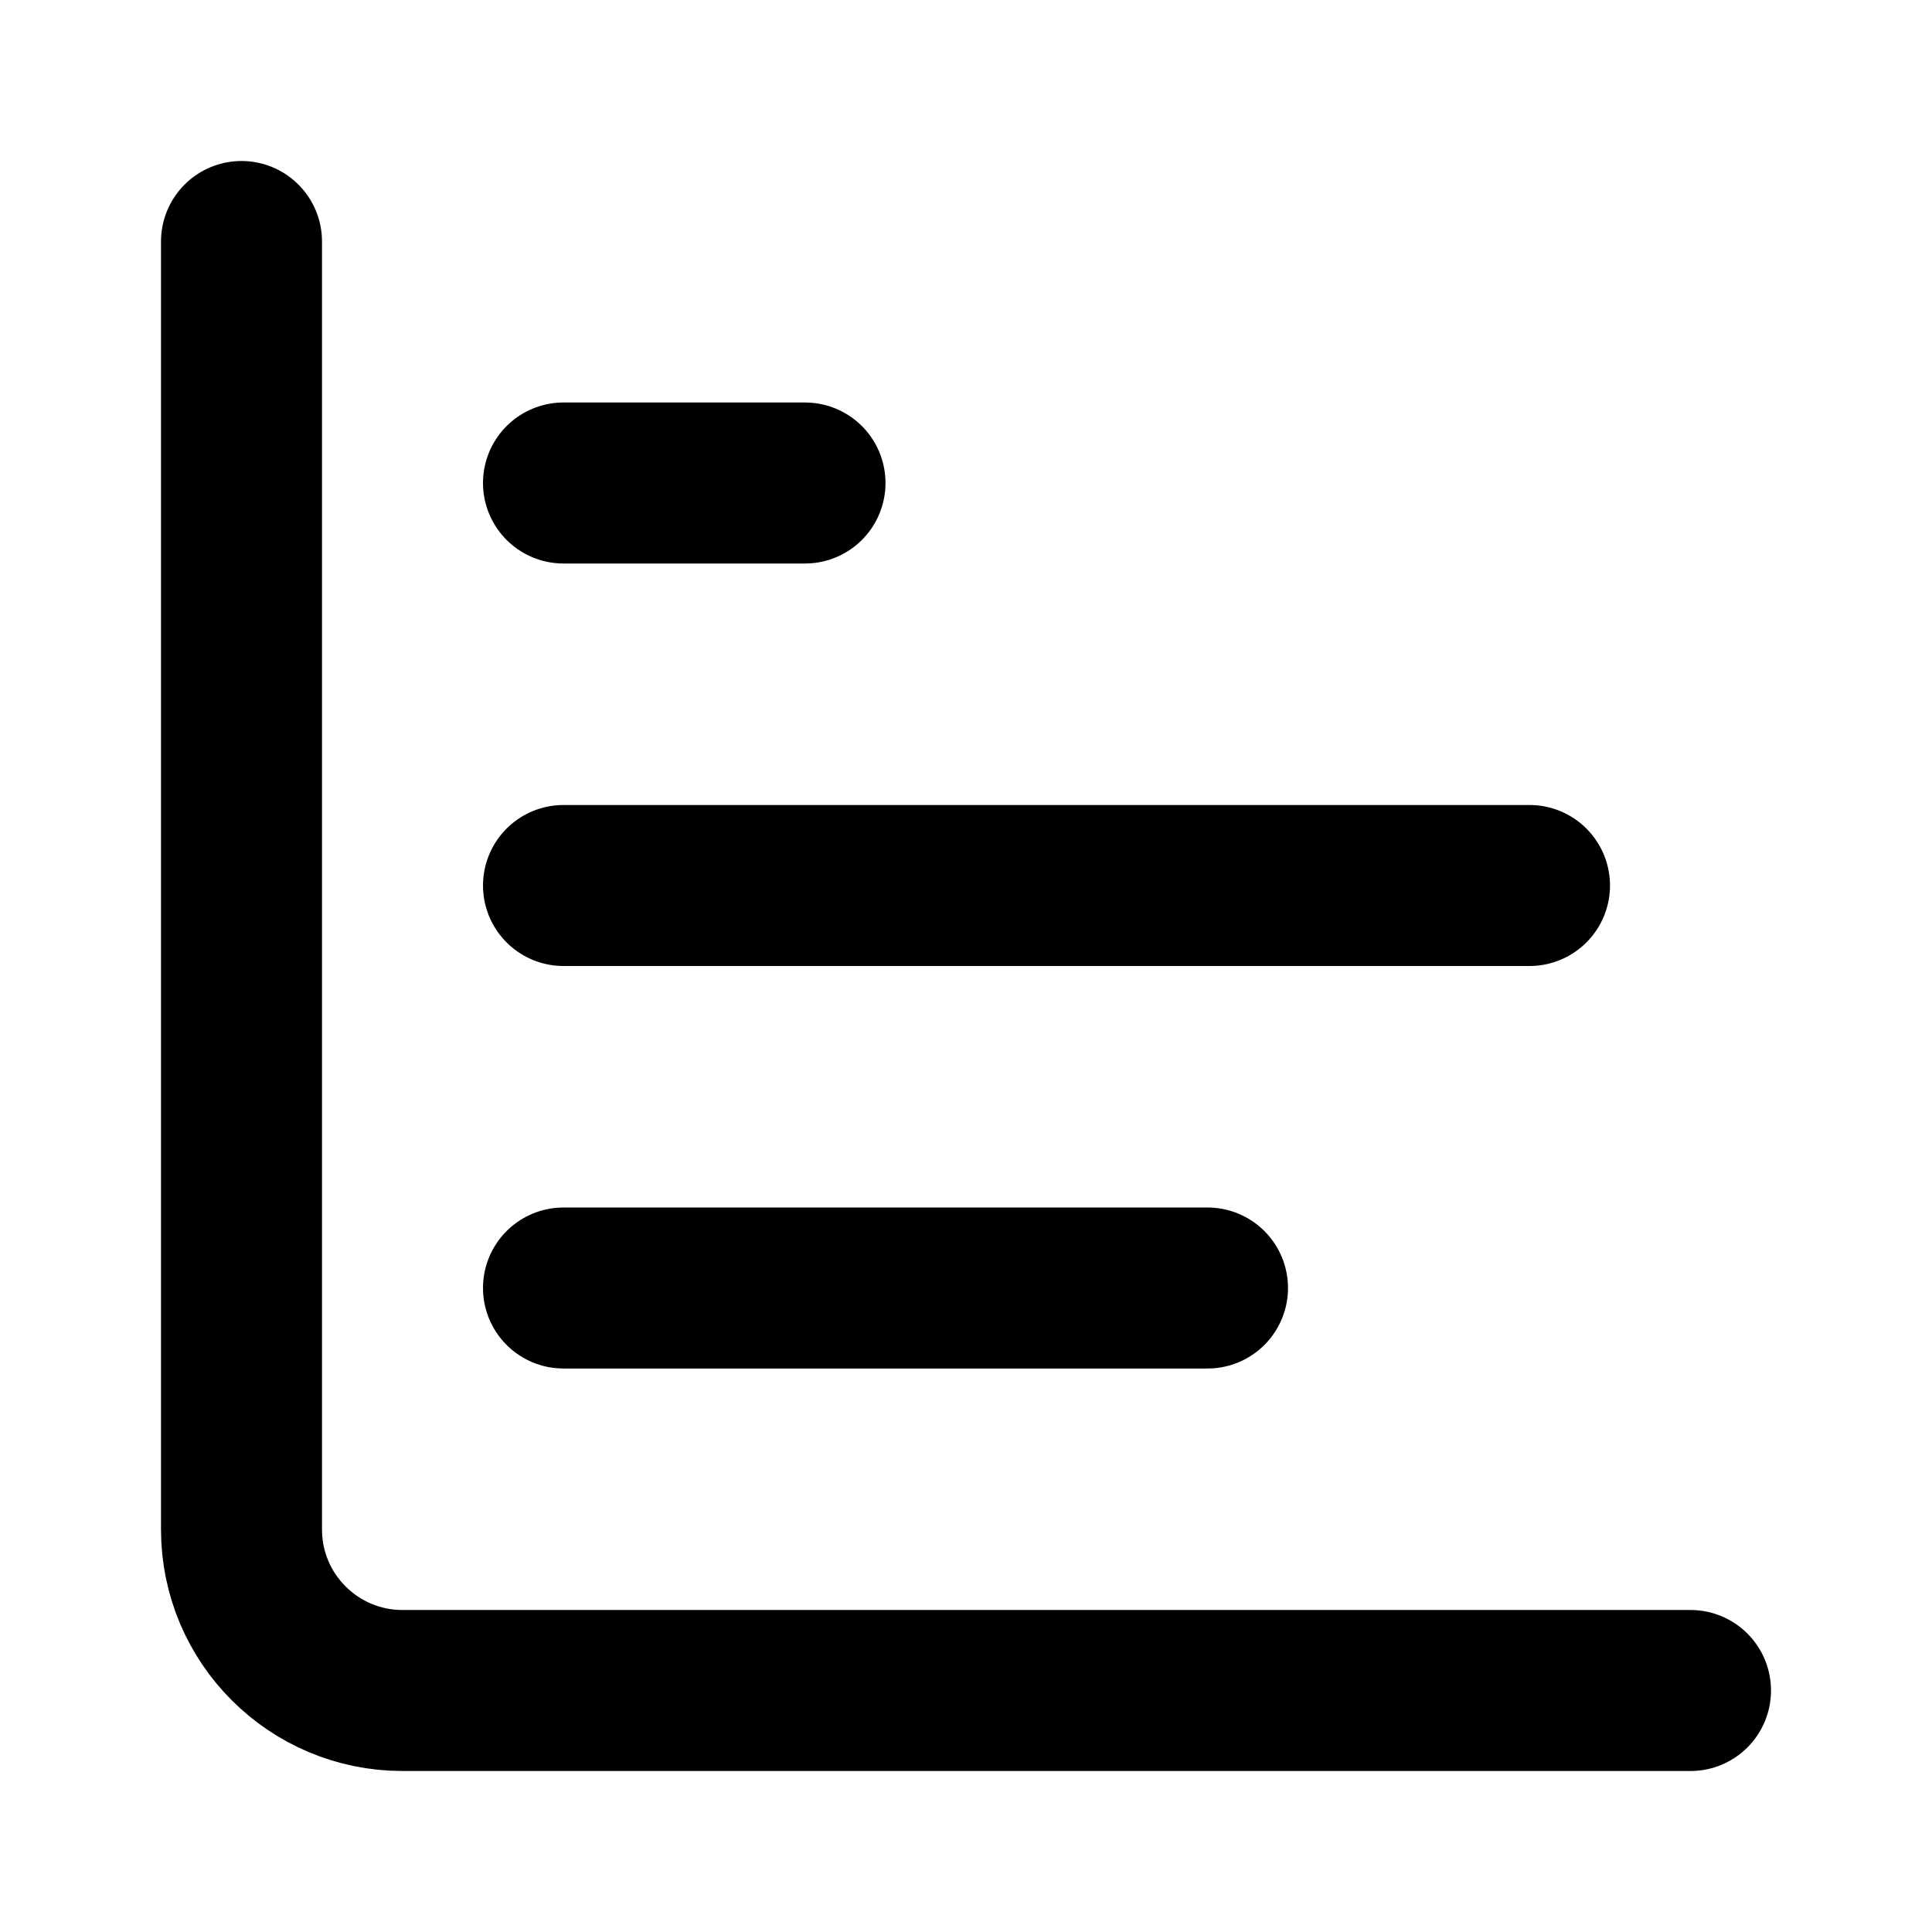
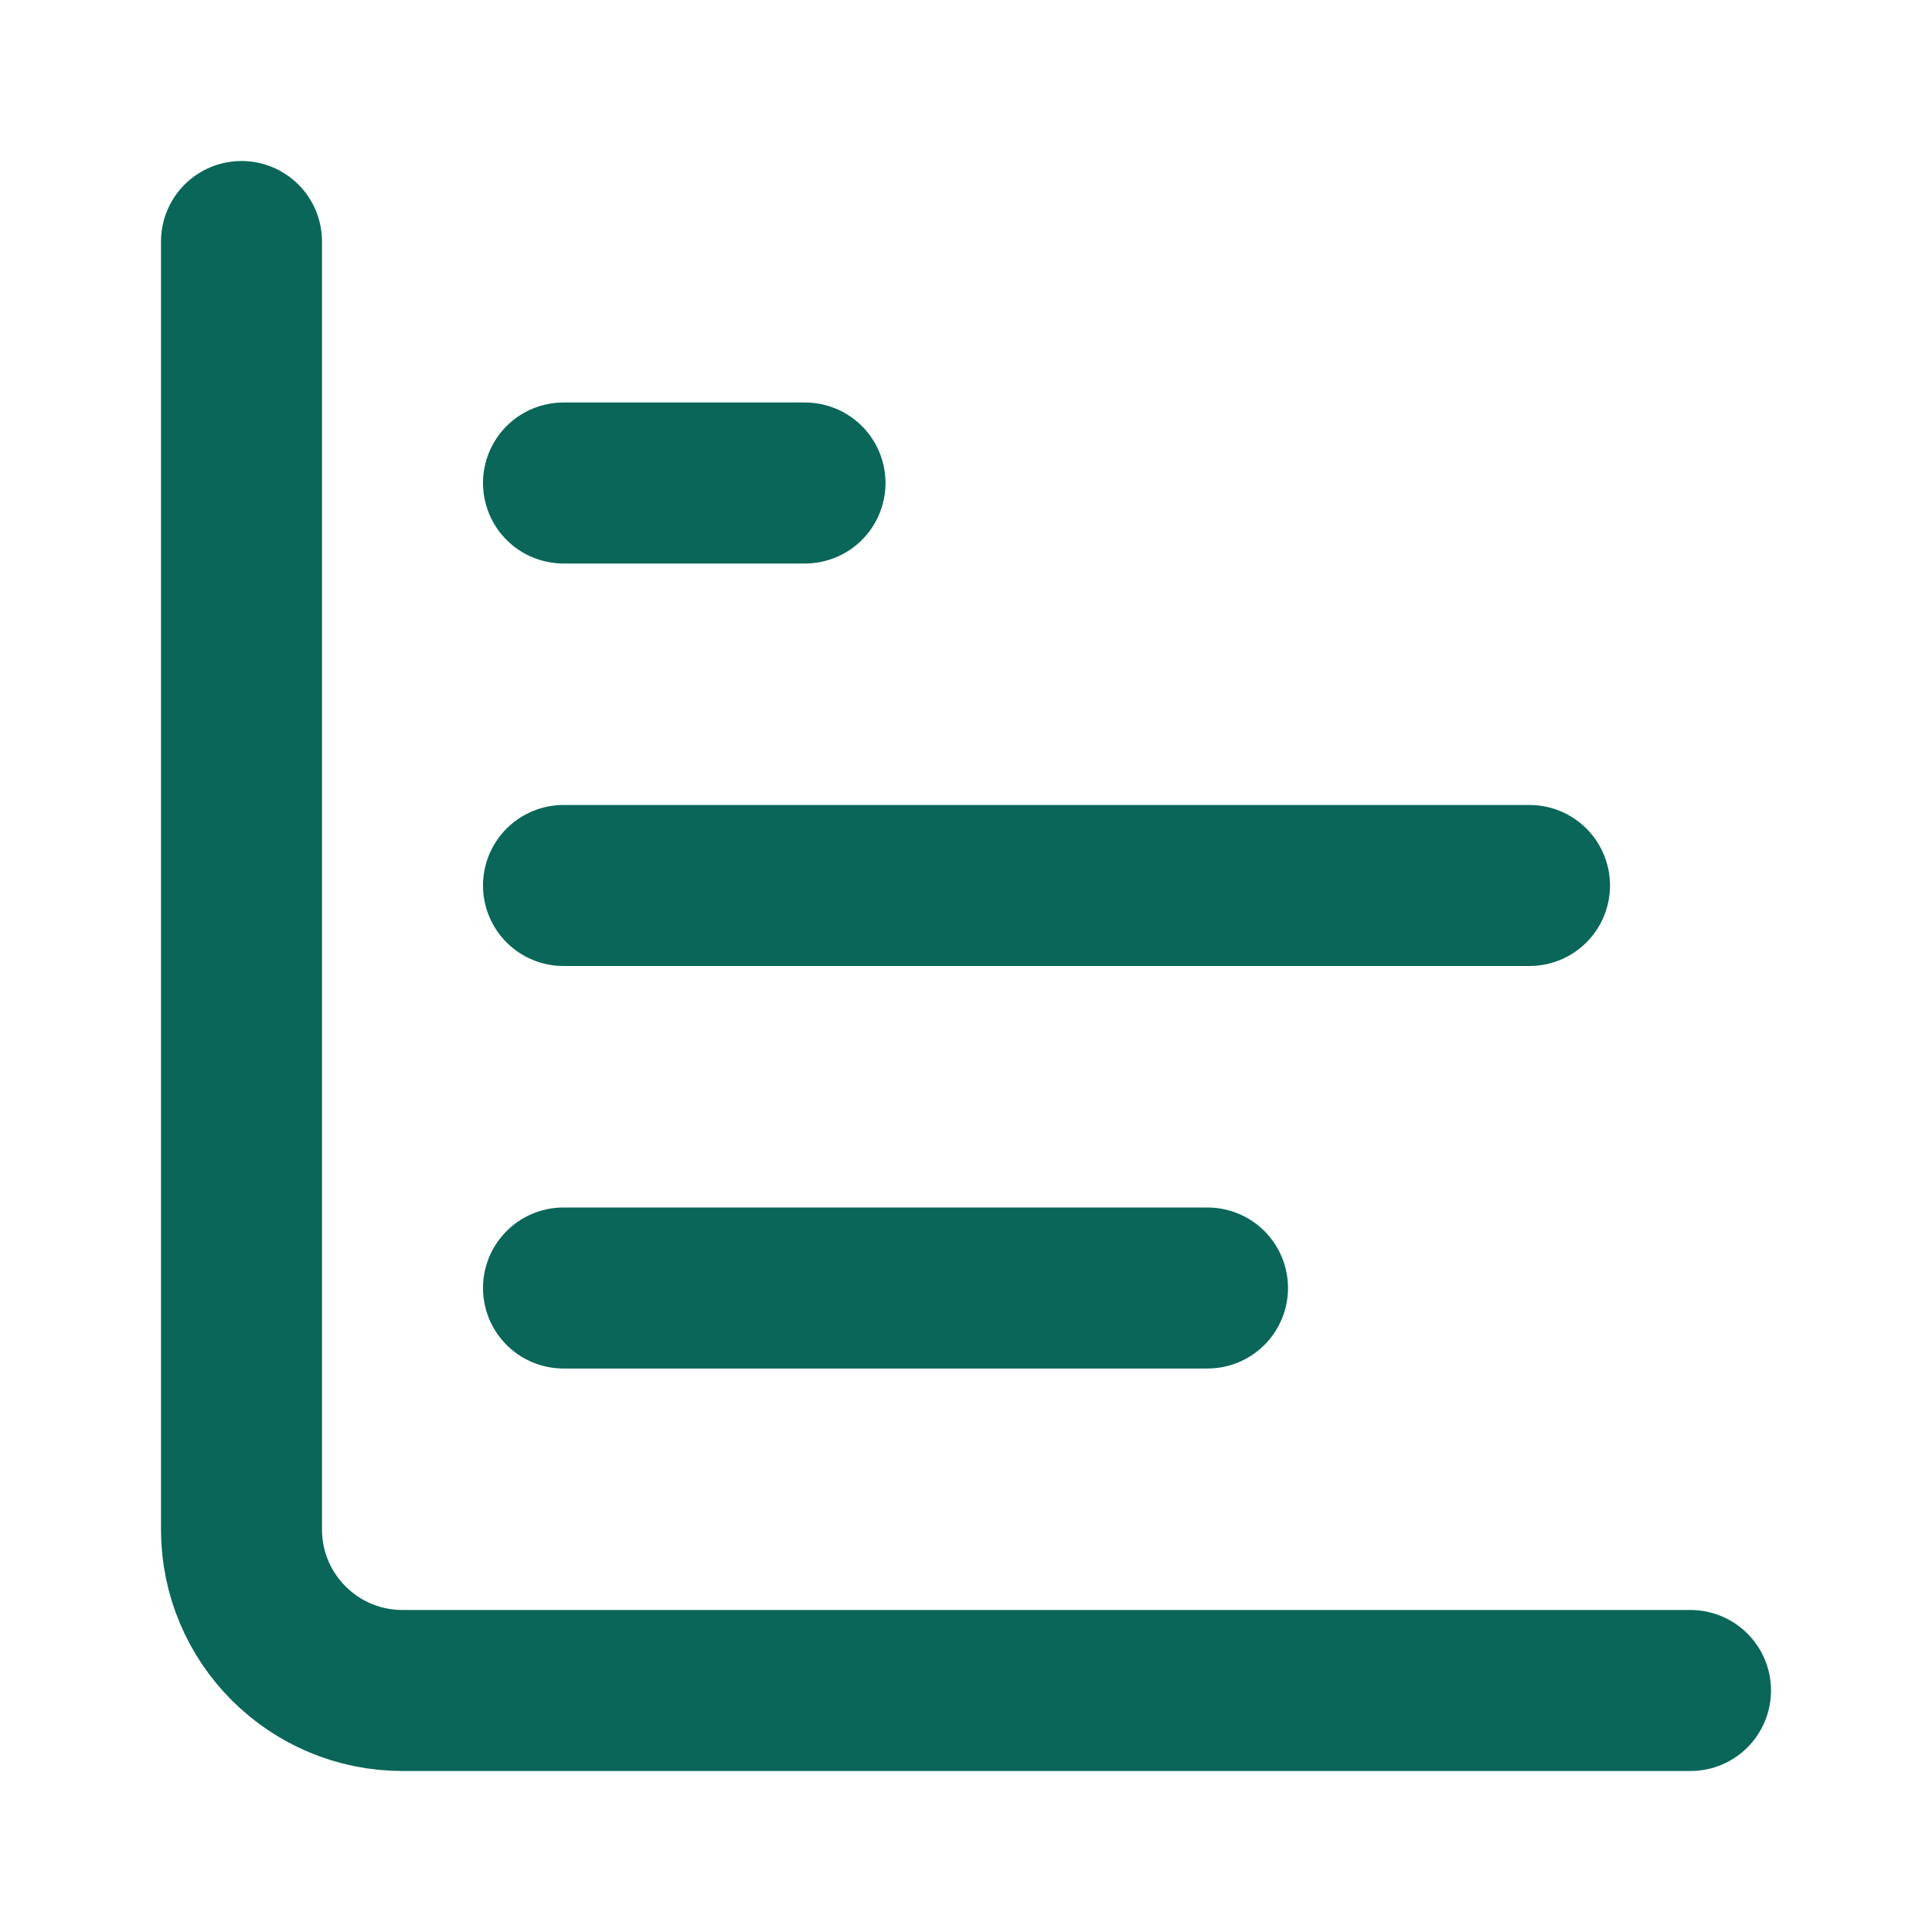
- <svg xmlns="http://www.w3.org/2000/svg" width="24" height="24" viewBox="0 0 24 24" fill="none" stroke="currentColor" stroke-width="2" stroke-linecap="round" stroke-linejoin="round" class="lucide lucide-chart-bar-icon lucide-chart-bar">
+ <svg xmlns="http://www.w3.org/2000/svg" width="24" height="24" viewBox="0 0 24 24" fill="none" stroke="#096658" stroke-width="2" stroke-linecap="round" stroke-linejoin="round" class="lucide lucide-chart-bar-icon lucide-chart-bar">
  <path d="M3 3v16a2 2 0 0 0 2 2h16" />
  <path d="M7 16h8" />
  <path d="M7 11h12" />
  <path d="M7 6h3" />
</svg>
